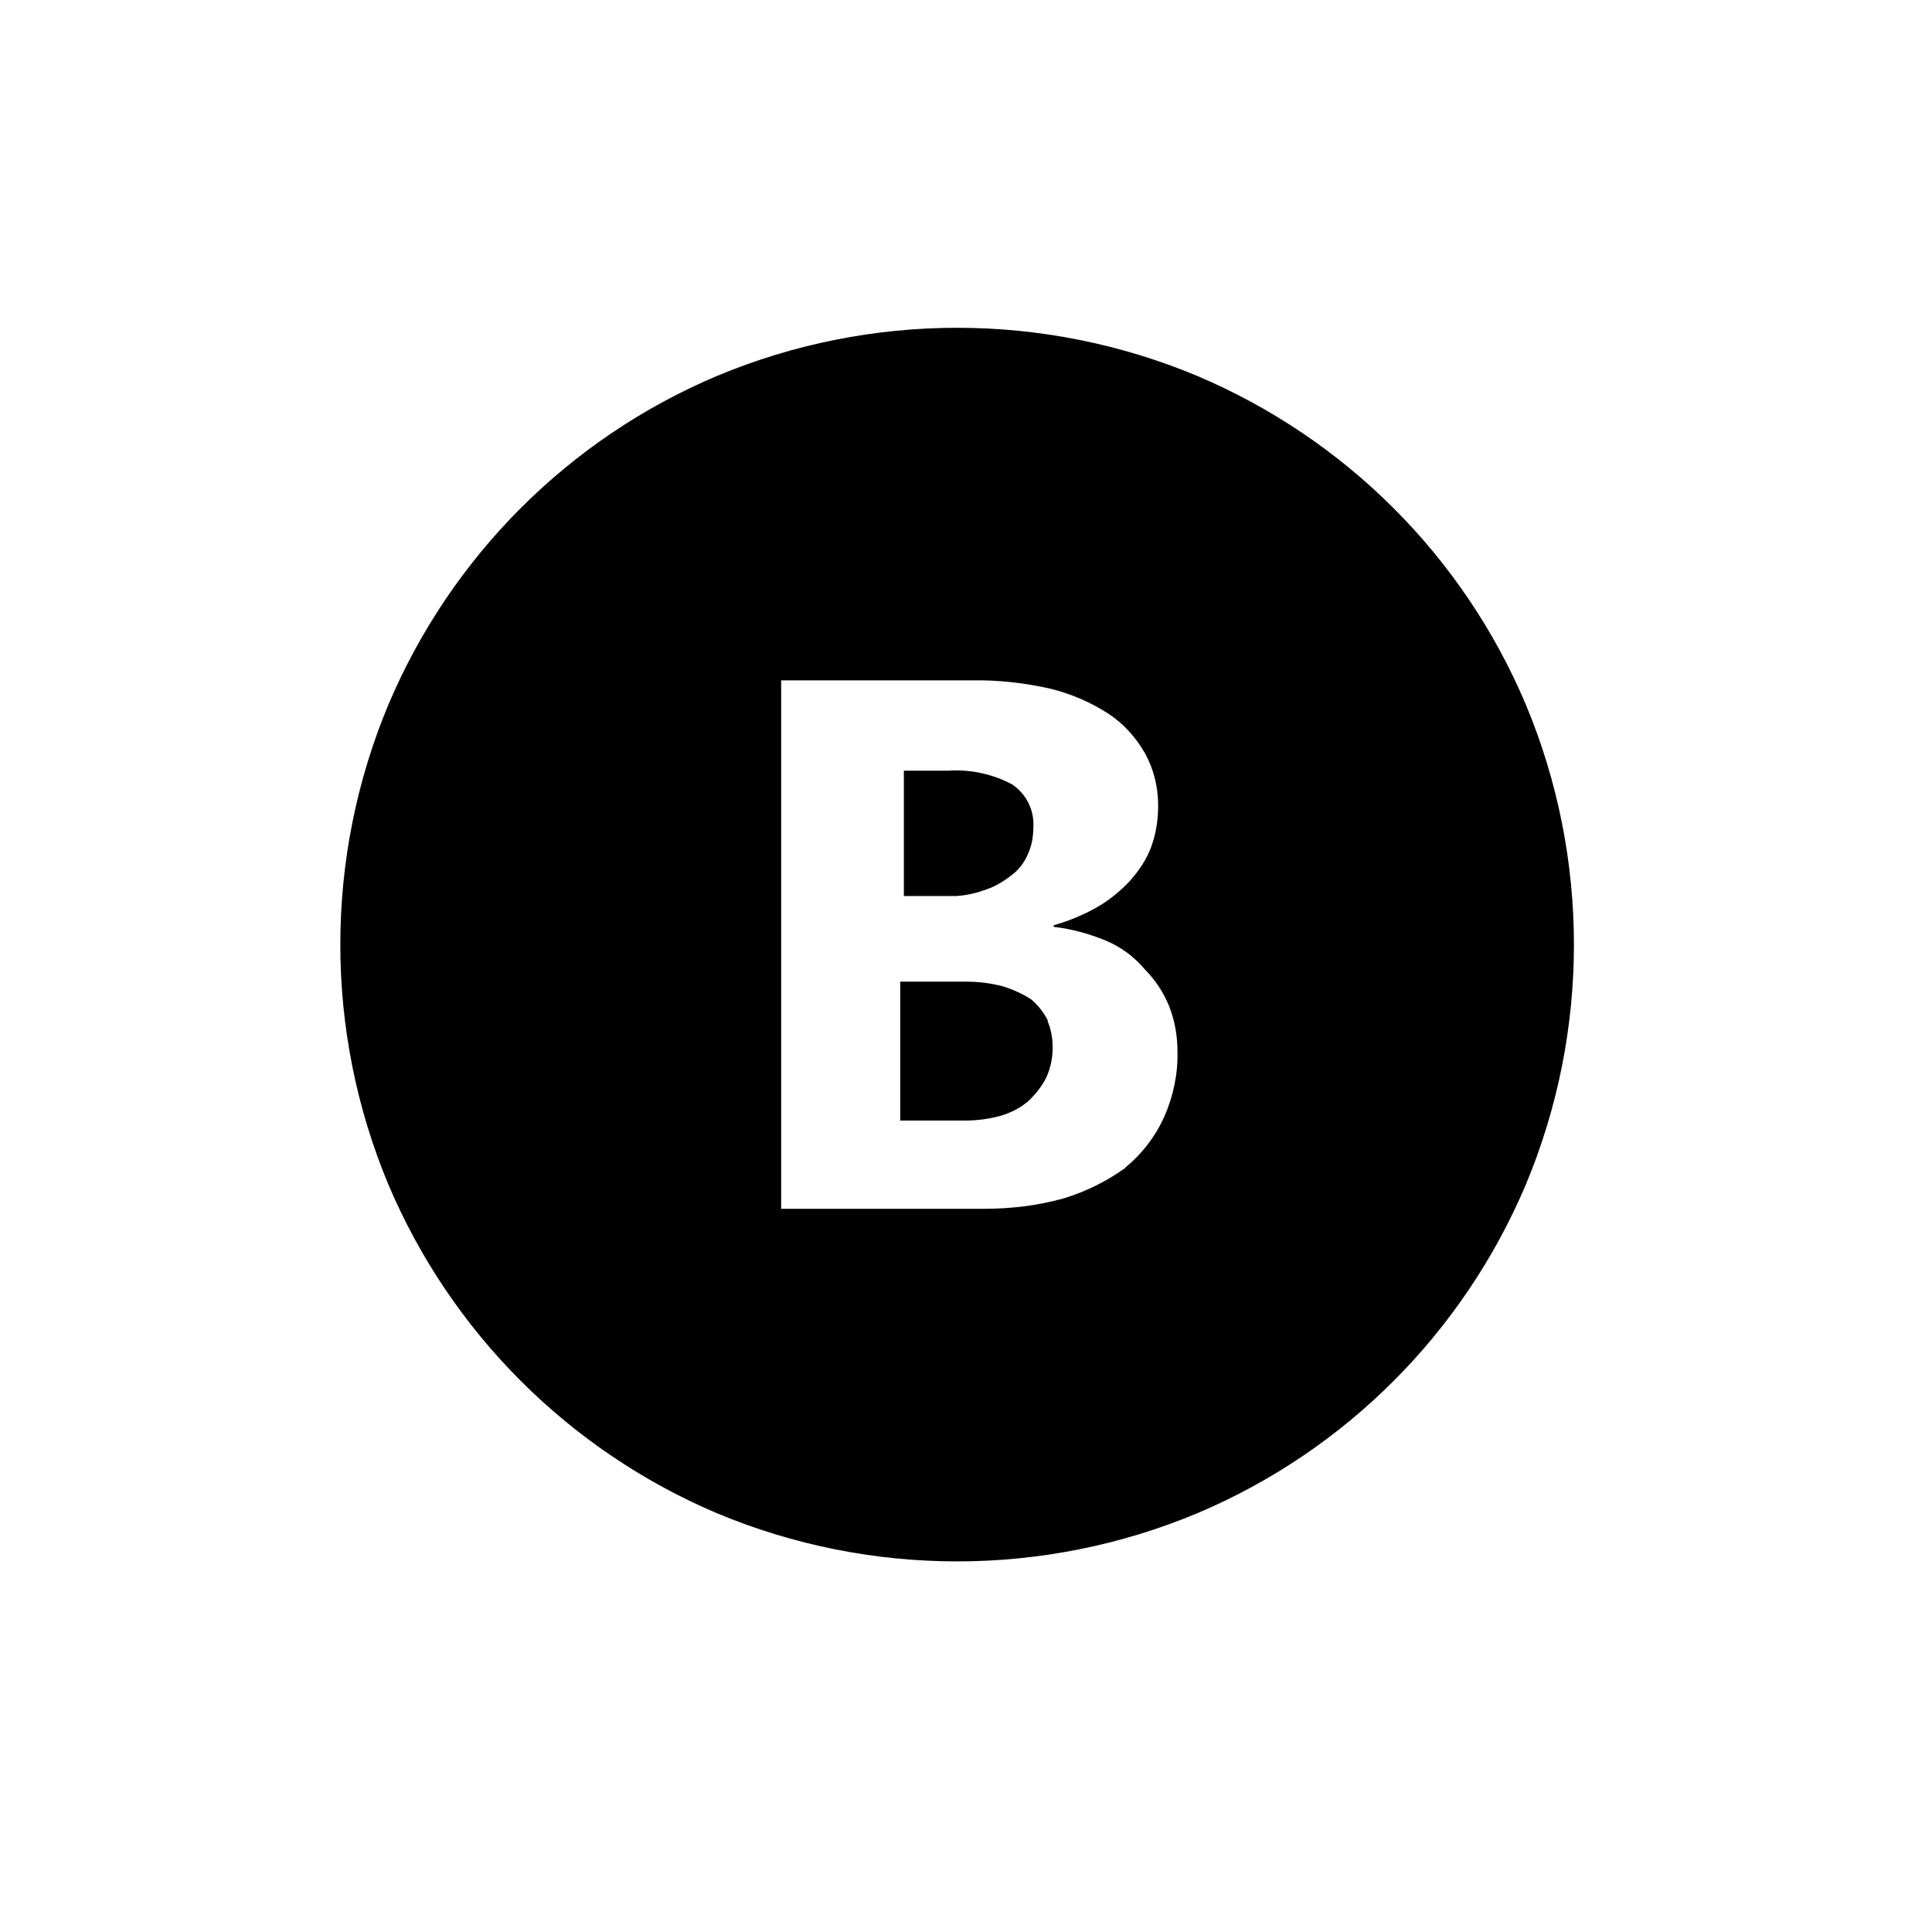
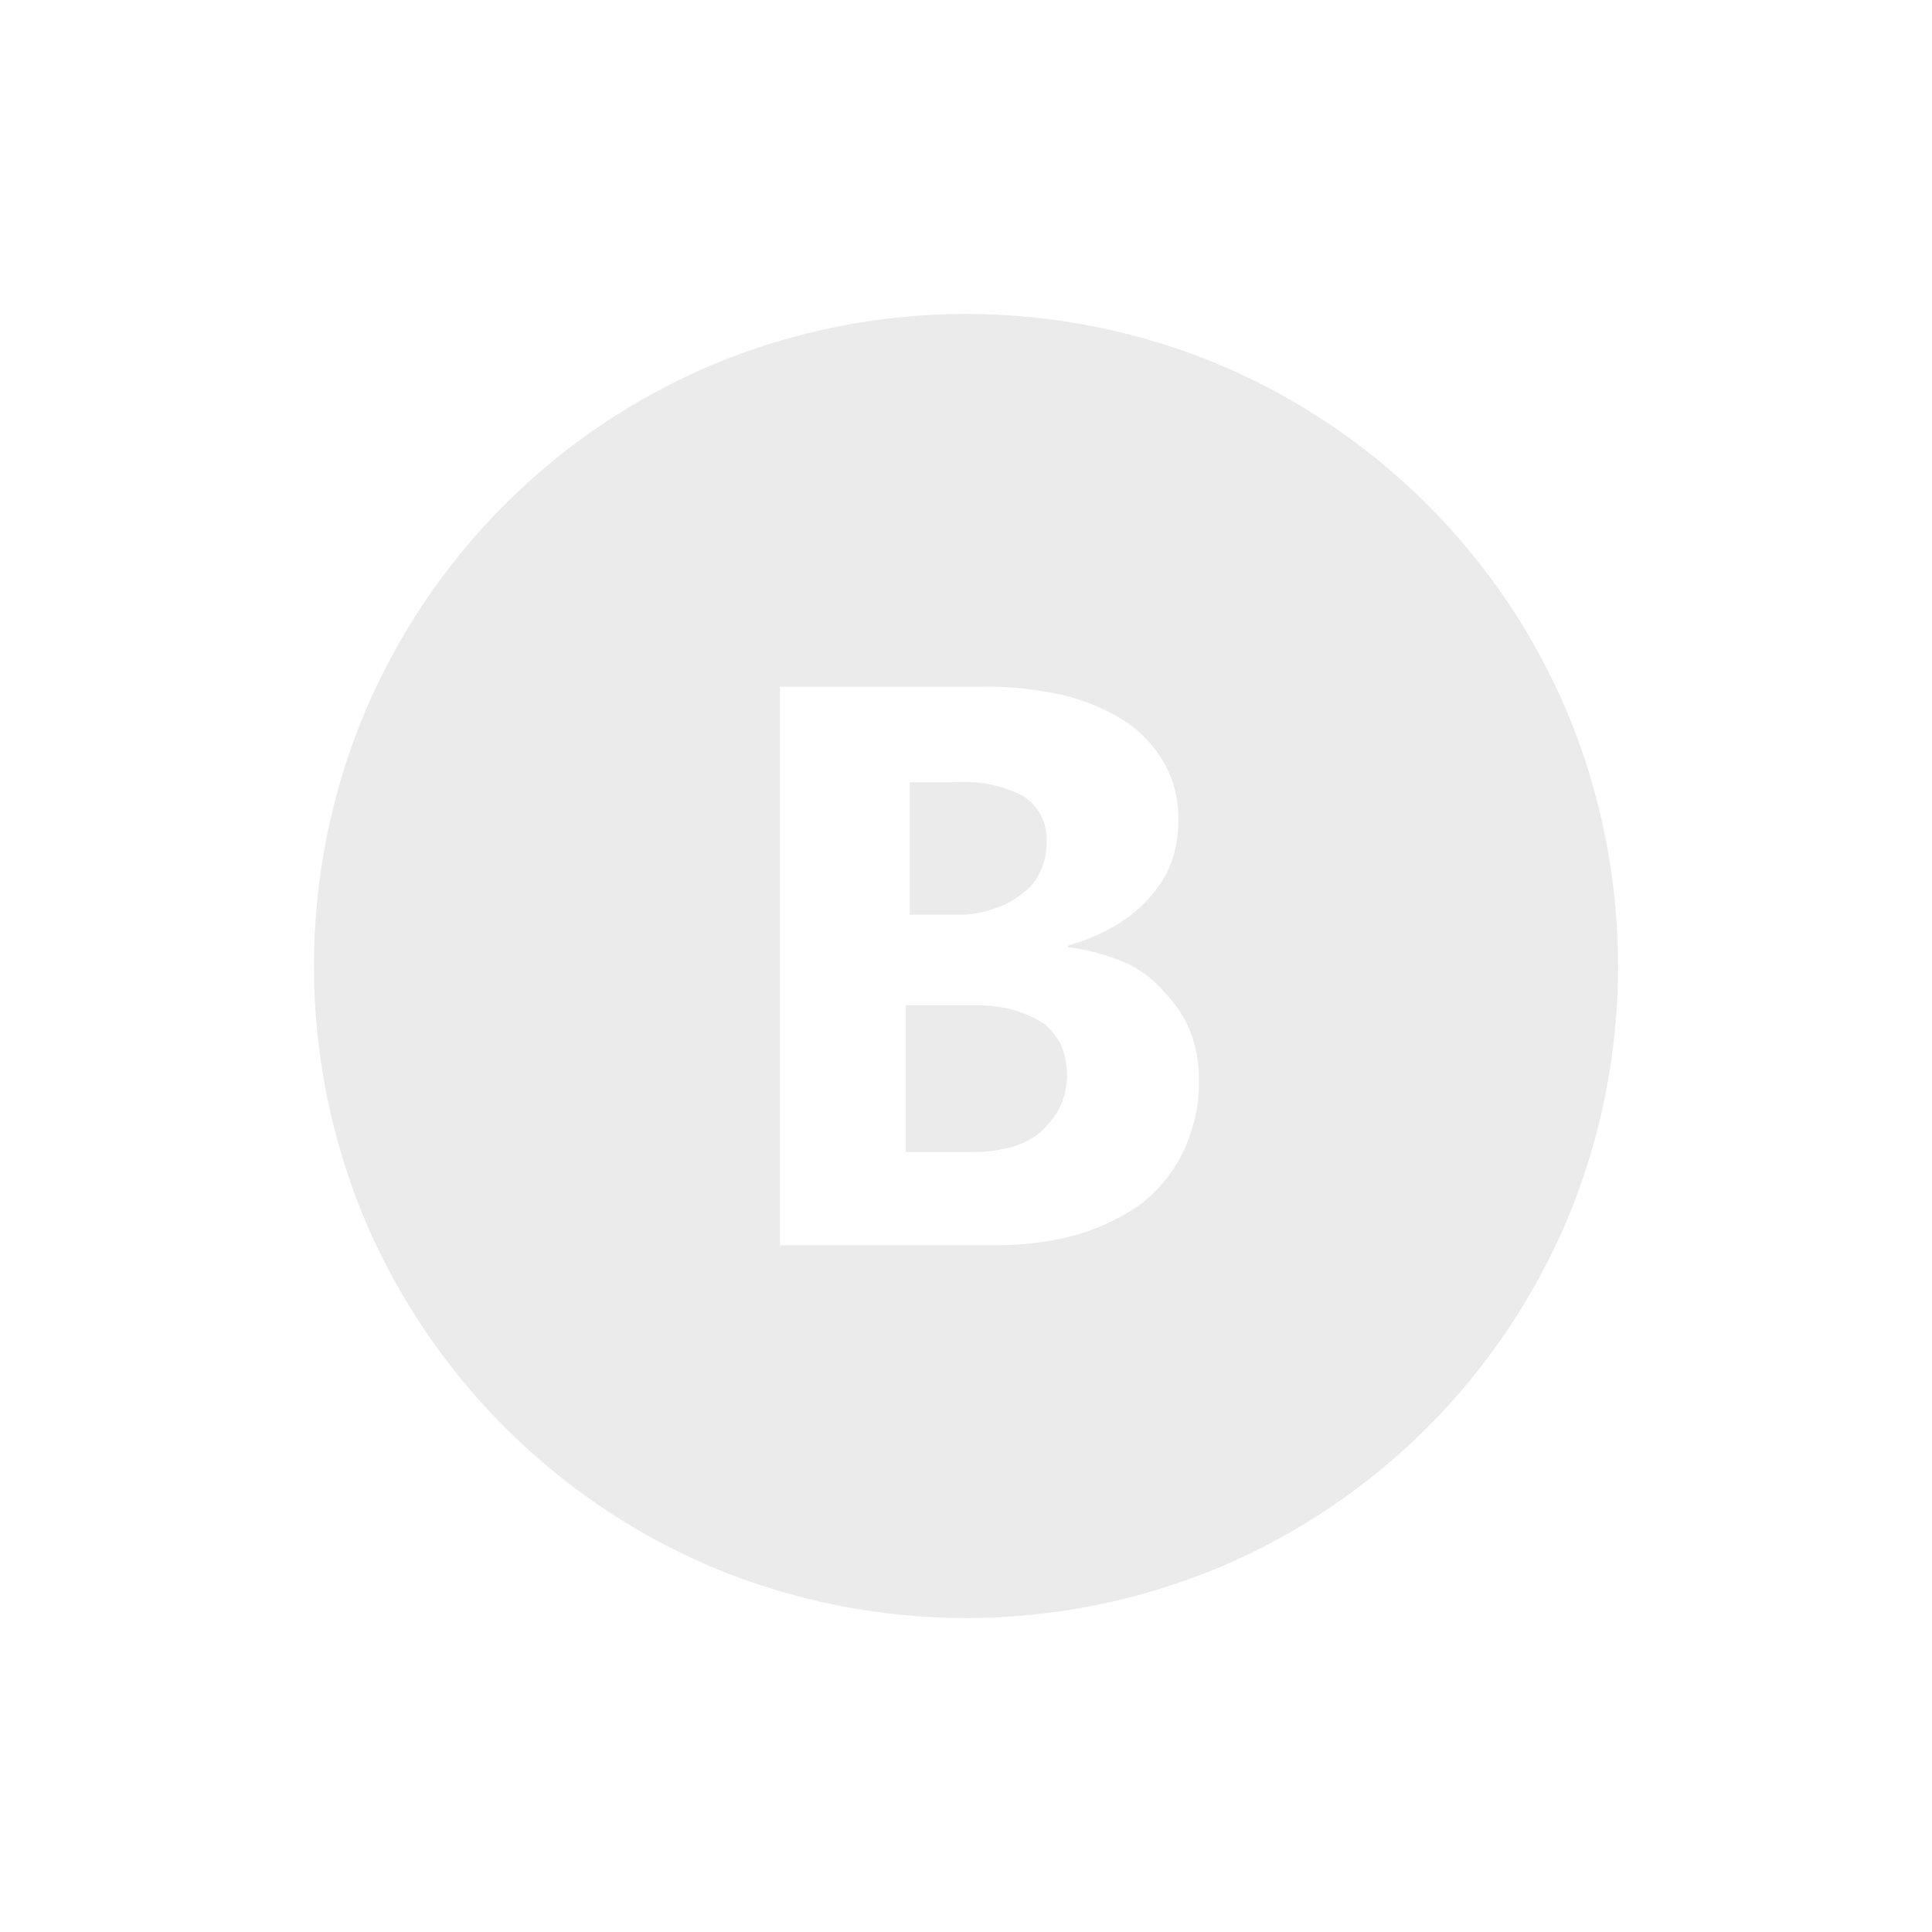
- <svg xmlns="http://www.w3.org/2000/svg" width="37" height="37" viewBox="0 0 37 37" fill="none">
-   <path d="M22.93 7.2C25.76 8.4 28.02 10.65 29.22 13.49C30.45 16.43 30.45 19.75 29.22 22.69C28.02 25.52 25.77 27.78 22.93 28.98C19.99 30.21 16.67 30.21 13.73 28.98C10.9 27.78 8.64 25.52 7.44 22.69C6.21 19.75 6.21 16.43 7.44 13.49C8.64 10.66 10.89 8.4 13.73 7.2C16.67 5.97 19.99 5.97 22.93 7.2ZM21.55 22.36C21.87 22.1 22.13 21.76 22.3 21.38C22.47 20.99 22.56 20.57 22.55 20.14C22.55 19.84 22.5 19.55 22.39 19.27C22.28 19 22.12 18.76 21.92 18.56C21.72 18.32 21.46 18.13 21.17 18.01C20.85 17.88 20.52 17.79 20.18 17.75V17.72C20.46 17.64 20.73 17.53 20.98 17.39C21.22 17.26 21.44 17.08 21.63 16.88C21.81 16.68 21.96 16.46 22.05 16.21C22.14 15.96 22.18 15.7 22.18 15.43C22.18 15.08 22.1 14.74 21.93 14.43C21.76 14.13 21.52 13.86 21.23 13.67C20.89 13.45 20.52 13.29 20.12 13.19C19.63 13.08 19.12 13.02 18.62 13.03H14.96V23.15H18.84C19.36 23.15 19.87 23.09 20.37 22.95C20.8 22.82 21.2 22.62 21.56 22.36M20.06 19.55C20.13 19.71 20.16 19.89 20.16 20.06C20.16 20.26 20.12 20.45 20.04 20.63C19.95 20.81 19.83 20.96 19.69 21.09C19.54 21.22 19.36 21.31 19.16 21.37C18.94 21.43 18.71 21.46 18.48 21.46H17.24V18.8H18.51C18.75 18.8 18.98 18.83 19.21 18.89C19.4 18.95 19.58 19.03 19.75 19.14C19.88 19.25 19.99 19.39 20.07 19.55M18.9 17.03C18.71 17.1 18.51 17.15 18.31 17.16H17.31V14.76H18.15C18.58 14.73 19 14.82 19.38 15.02C19.65 15.2 19.81 15.51 19.79 15.84C19.79 16.02 19.76 16.2 19.68 16.37C19.61 16.53 19.5 16.67 19.36 16.77C19.22 16.88 19.07 16.97 18.9 17.03Z" fill="black" />
+ <svg xmlns="http://www.w3.org/2000/svg" width="35" height="35" viewBox="0 0 35 35" fill="none">
+   <path d="M22.1 6.61C24.93 7.81 27.19 10.06 28.39 12.9C29.62 15.84 29.62 19.16 28.39 22.1C27.19 24.93 24.94 27.19 22.1 28.39C19.16 29.62 15.84 29.62 12.9 28.39C10.07 27.19 7.81 24.93 6.61 22.1C5.38 19.16 5.38 15.84 6.61 12.9C7.81 10.07 10.06 7.81 12.9 6.61C15.84 5.38 19.16 5.38 22.1 6.61ZM20.72 21.77C21.04 21.51 21.3 21.17 21.47 20.79C21.64 20.4 21.73 19.98 21.72 19.55C21.72 19.25 21.67 18.96 21.56 18.68C21.45 18.41 21.29 18.17 21.09 17.97C20.89 17.73 20.63 17.54 20.34 17.42C20.02 17.29 19.69 17.2 19.35 17.16V17.13C19.63 17.05 19.9 16.94 20.15 16.8C20.39 16.67 20.61 16.49 20.8 16.29C20.98 16.09 21.13 15.87 21.22 15.62C21.31 15.37 21.35 15.11 21.35 14.84C21.35 14.49 21.27 14.15 21.1 13.84C20.93 13.54 20.69 13.27 20.4 13.08C20.06 12.86 19.69 12.7 19.29 12.6C18.8 12.49 18.29 12.43 17.79 12.44H14.13V22.56H18.01C18.53 22.56 19.04 22.5 19.54 22.36C19.97 22.23 20.37 22.03 20.73 21.77M19.23 18.96C19.3 19.12 19.33 19.3 19.33 19.47C19.33 19.67 19.29 19.86 19.21 20.04C19.12 20.22 19 20.37 18.86 20.5C18.71 20.63 18.53 20.72 18.33 20.78C18.11 20.84 17.88 20.87 17.65 20.87H16.41V18.21H17.68C17.92 18.21 18.15 18.24 18.38 18.3C18.57 18.36 18.75 18.44 18.92 18.55C19.05 18.66 19.16 18.8 19.24 18.96M18.07 16.44C17.88 16.51 17.68 16.56 17.48 16.57H16.48V14.17H17.32C17.75 14.14 18.17 14.23 18.55 14.43C18.82 14.61 18.98 14.92 18.96 15.25C18.96 15.43 18.93 15.61 18.85 15.78C18.78 15.94 18.67 16.08 18.53 16.18C18.39 16.29 18.24 16.38 18.07 16.44Z" fill="#EBEBEB" />
</svg>
